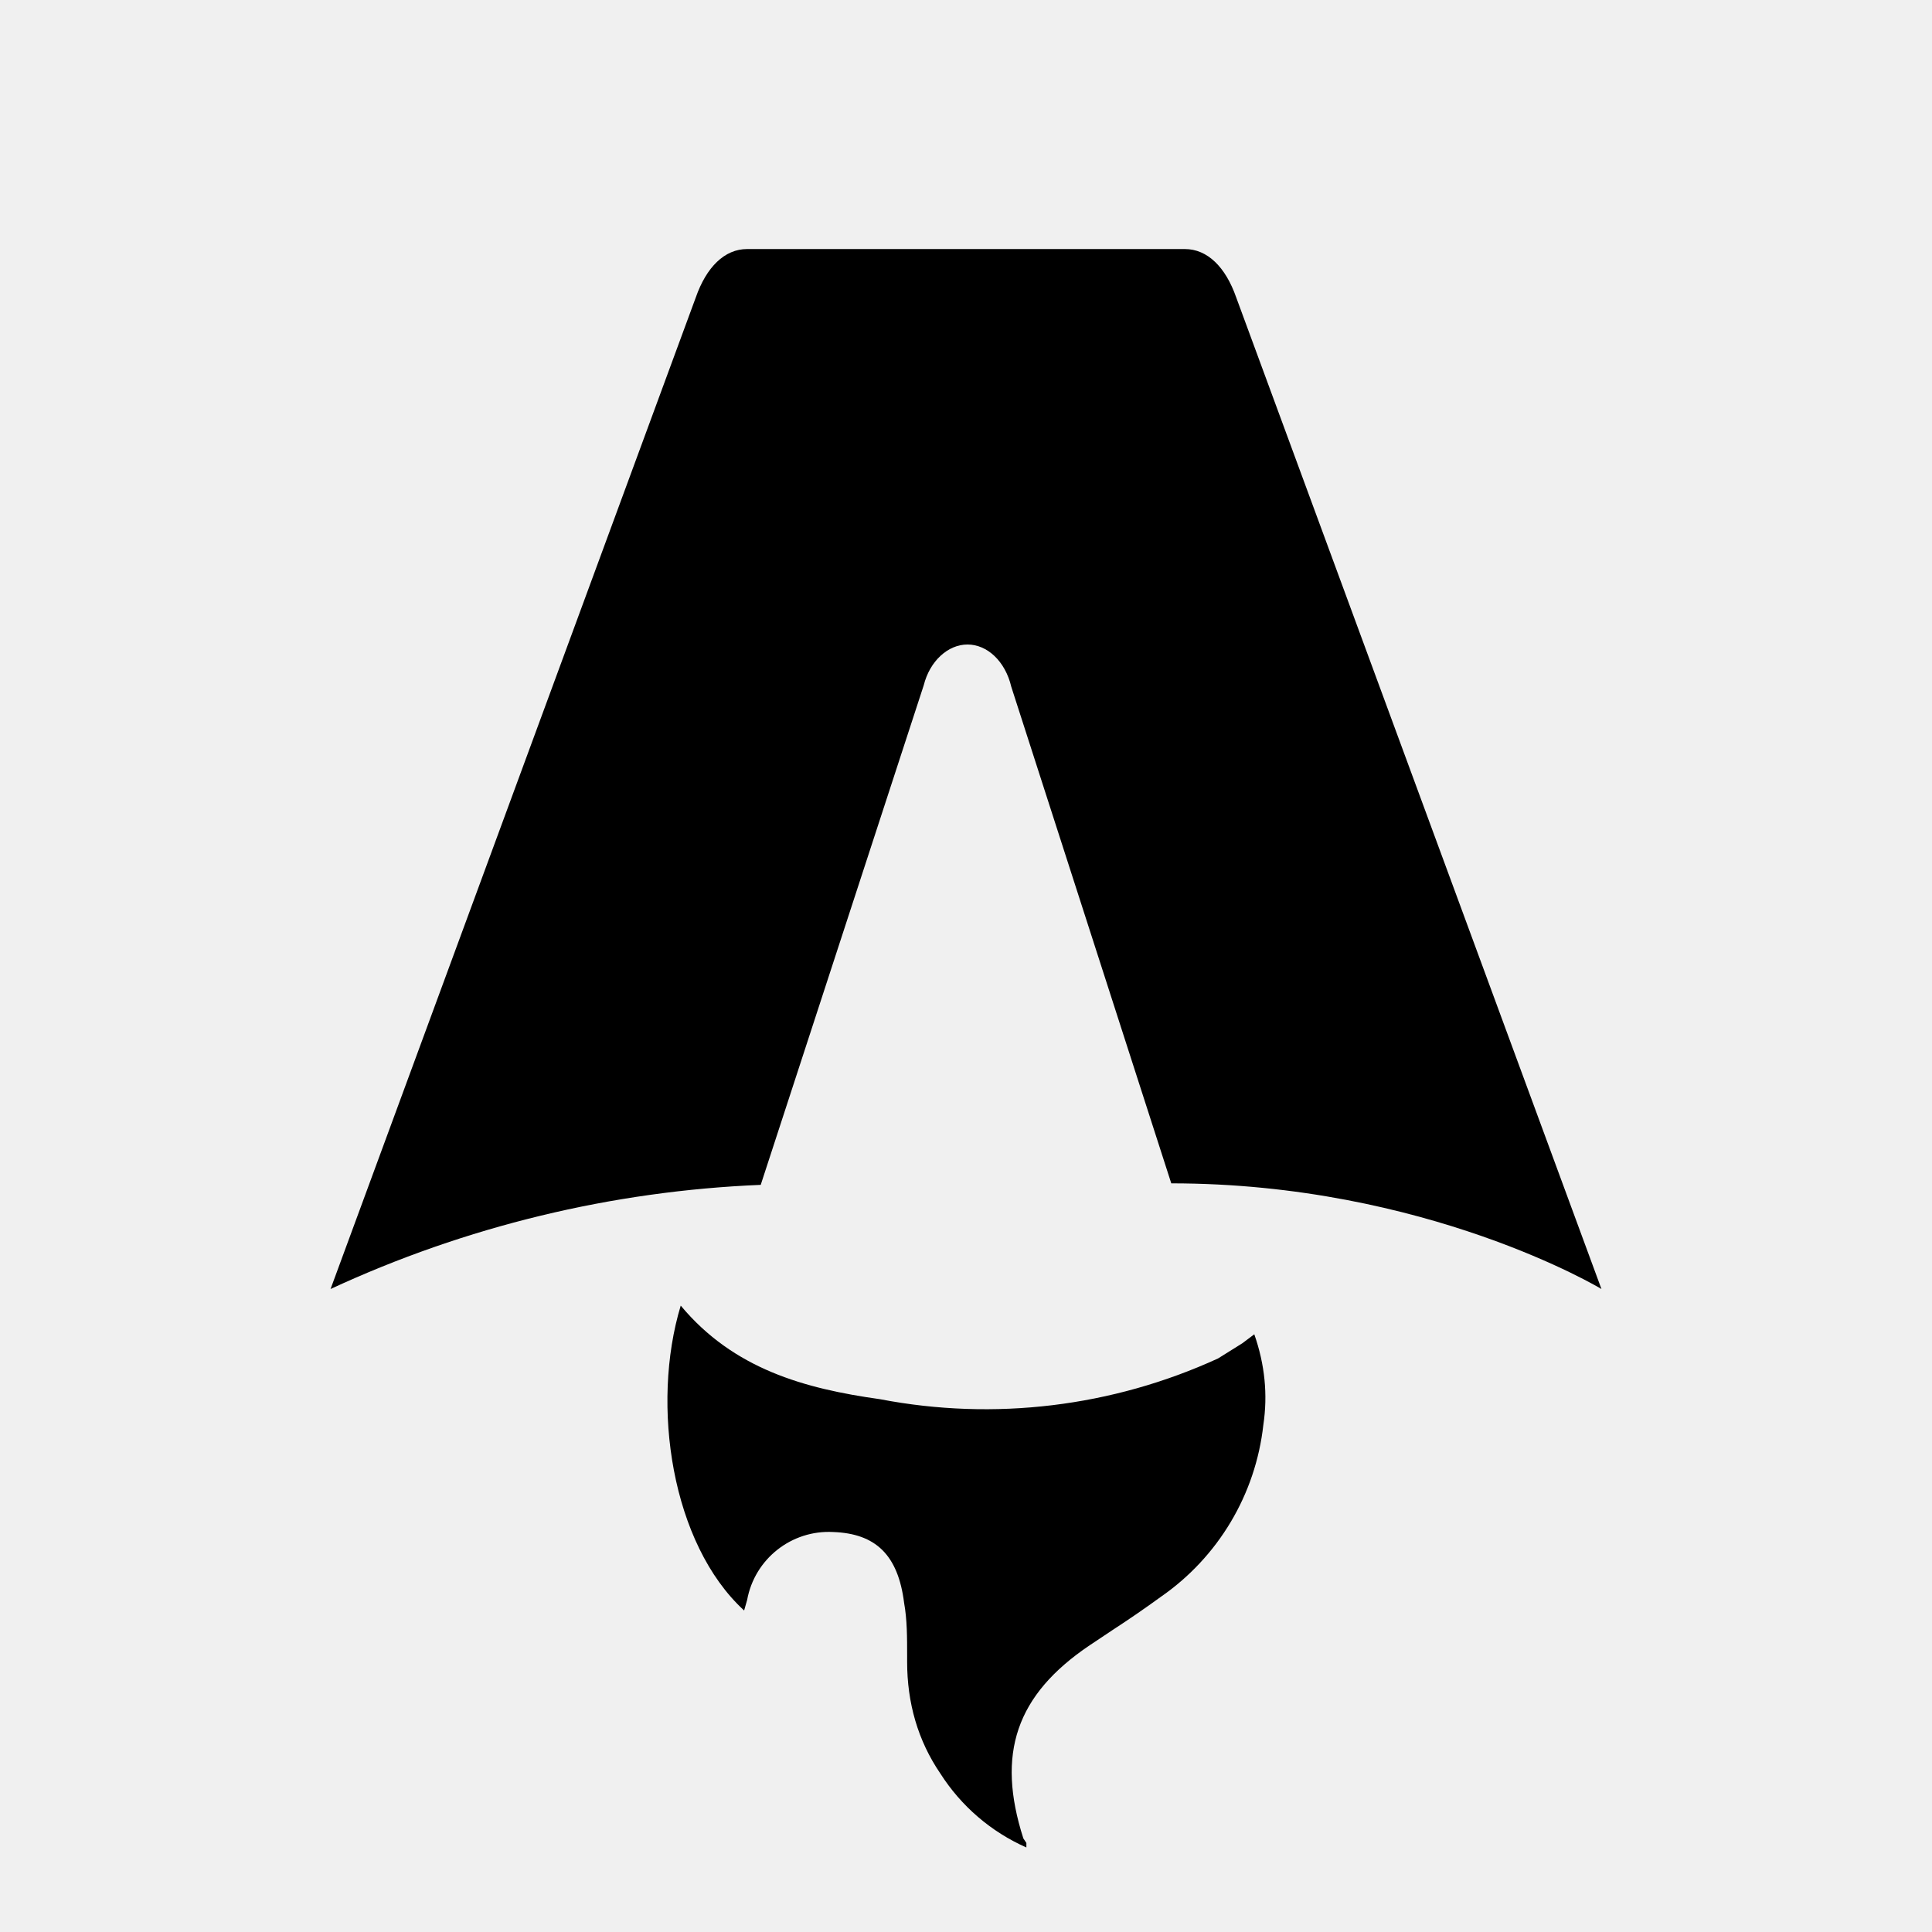
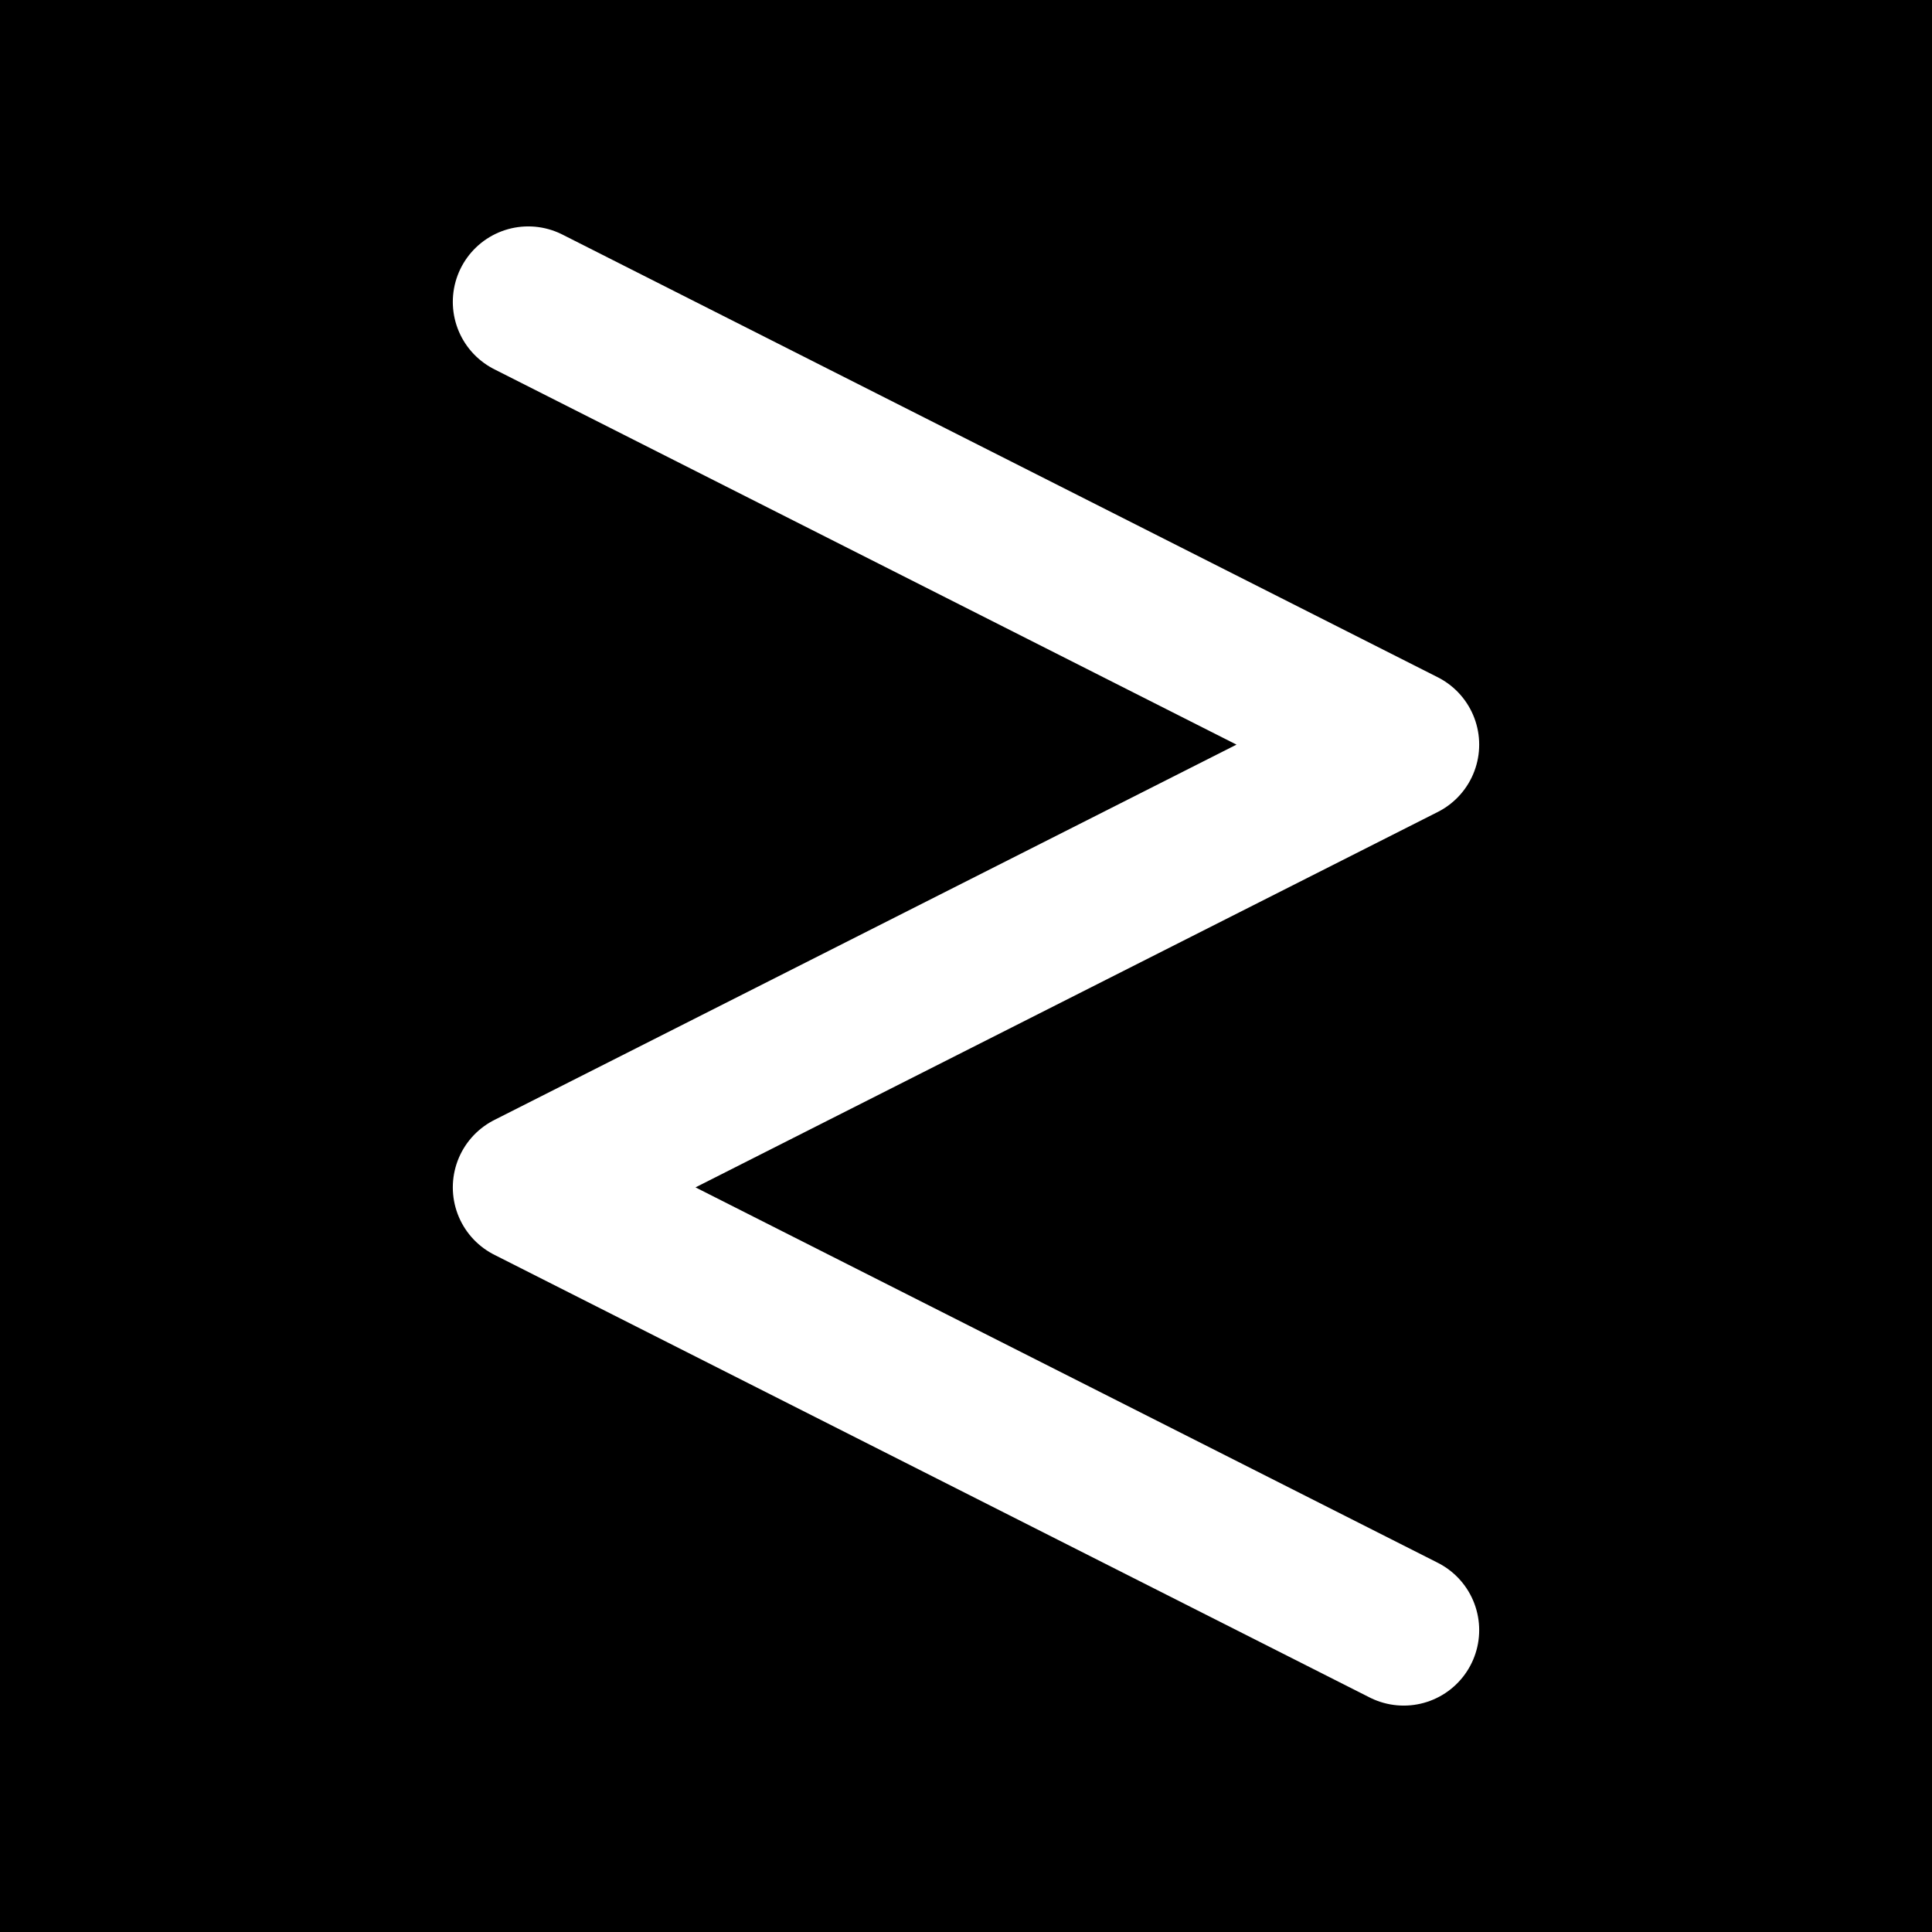
- <svg xmlns="http://www.w3.org/2000/svg" fill="none" viewBox="0 0 128 128">
-   <path d="M50.4 78.5a75.1 75.1 0 0 0-28.5 6.9l24.2-65.7c.7-2 1.9-3.2 3.4-3.2h29c1.5 0 2.7 1.2 3.4 3.2l24.2 65.7s-11.6-7-28.5-7L67 45.5c-.4-1.7-1.6-2.8-2.9-2.8-1.3 0-2.5 1.1-2.9 2.7L50.4 78.5Zm-1.1 28.2Zm-4.2-20.2c-2 6.6-.6 15.8 4.2 20.2a17.5 17.5 0 0 1 .2-.7 5.5 5.5 0 0 1 5.7-4.5c2.8.1 4.3 1.5 4.7 4.7.2 1.1.2 2.3.2 3.5v.4c0 2.7.7 5.2 2.2 7.4a13 13 0 0 0 5.7 4.9v-.3l-.2-.3c-1.8-5.6-.5-9.5 4.4-12.8l1.5-1a73 73 0 0 0 3.2-2.2 16 16 0 0 0 6.8-11.4c.3-2 .1-4-.6-6l-.8.6-1.6 1a37 37 0 0 1-22.4 2.7c-5-.7-9.7-2-13.2-6.2Z" />
-   <style>
-         path { fill: #000; }
-         @media (prefers-color-scheme: dark) {
-             path { fill: #FFF; }
-         }
-     </style>
+ <svg xmlns="http://www.w3.org/2000/svg" width="128" height="128" viewBox="0 0 128 128" fill="none">
+   <rect width="128" height="128" fill="black" />
+   <path d="M35 20C57.65 31.455 93 49.333 93 49.333L35 78.667L93 108" stroke="white" stroke-width="10" stroke-linecap="round" stroke-linejoin="round" />
</svg>
